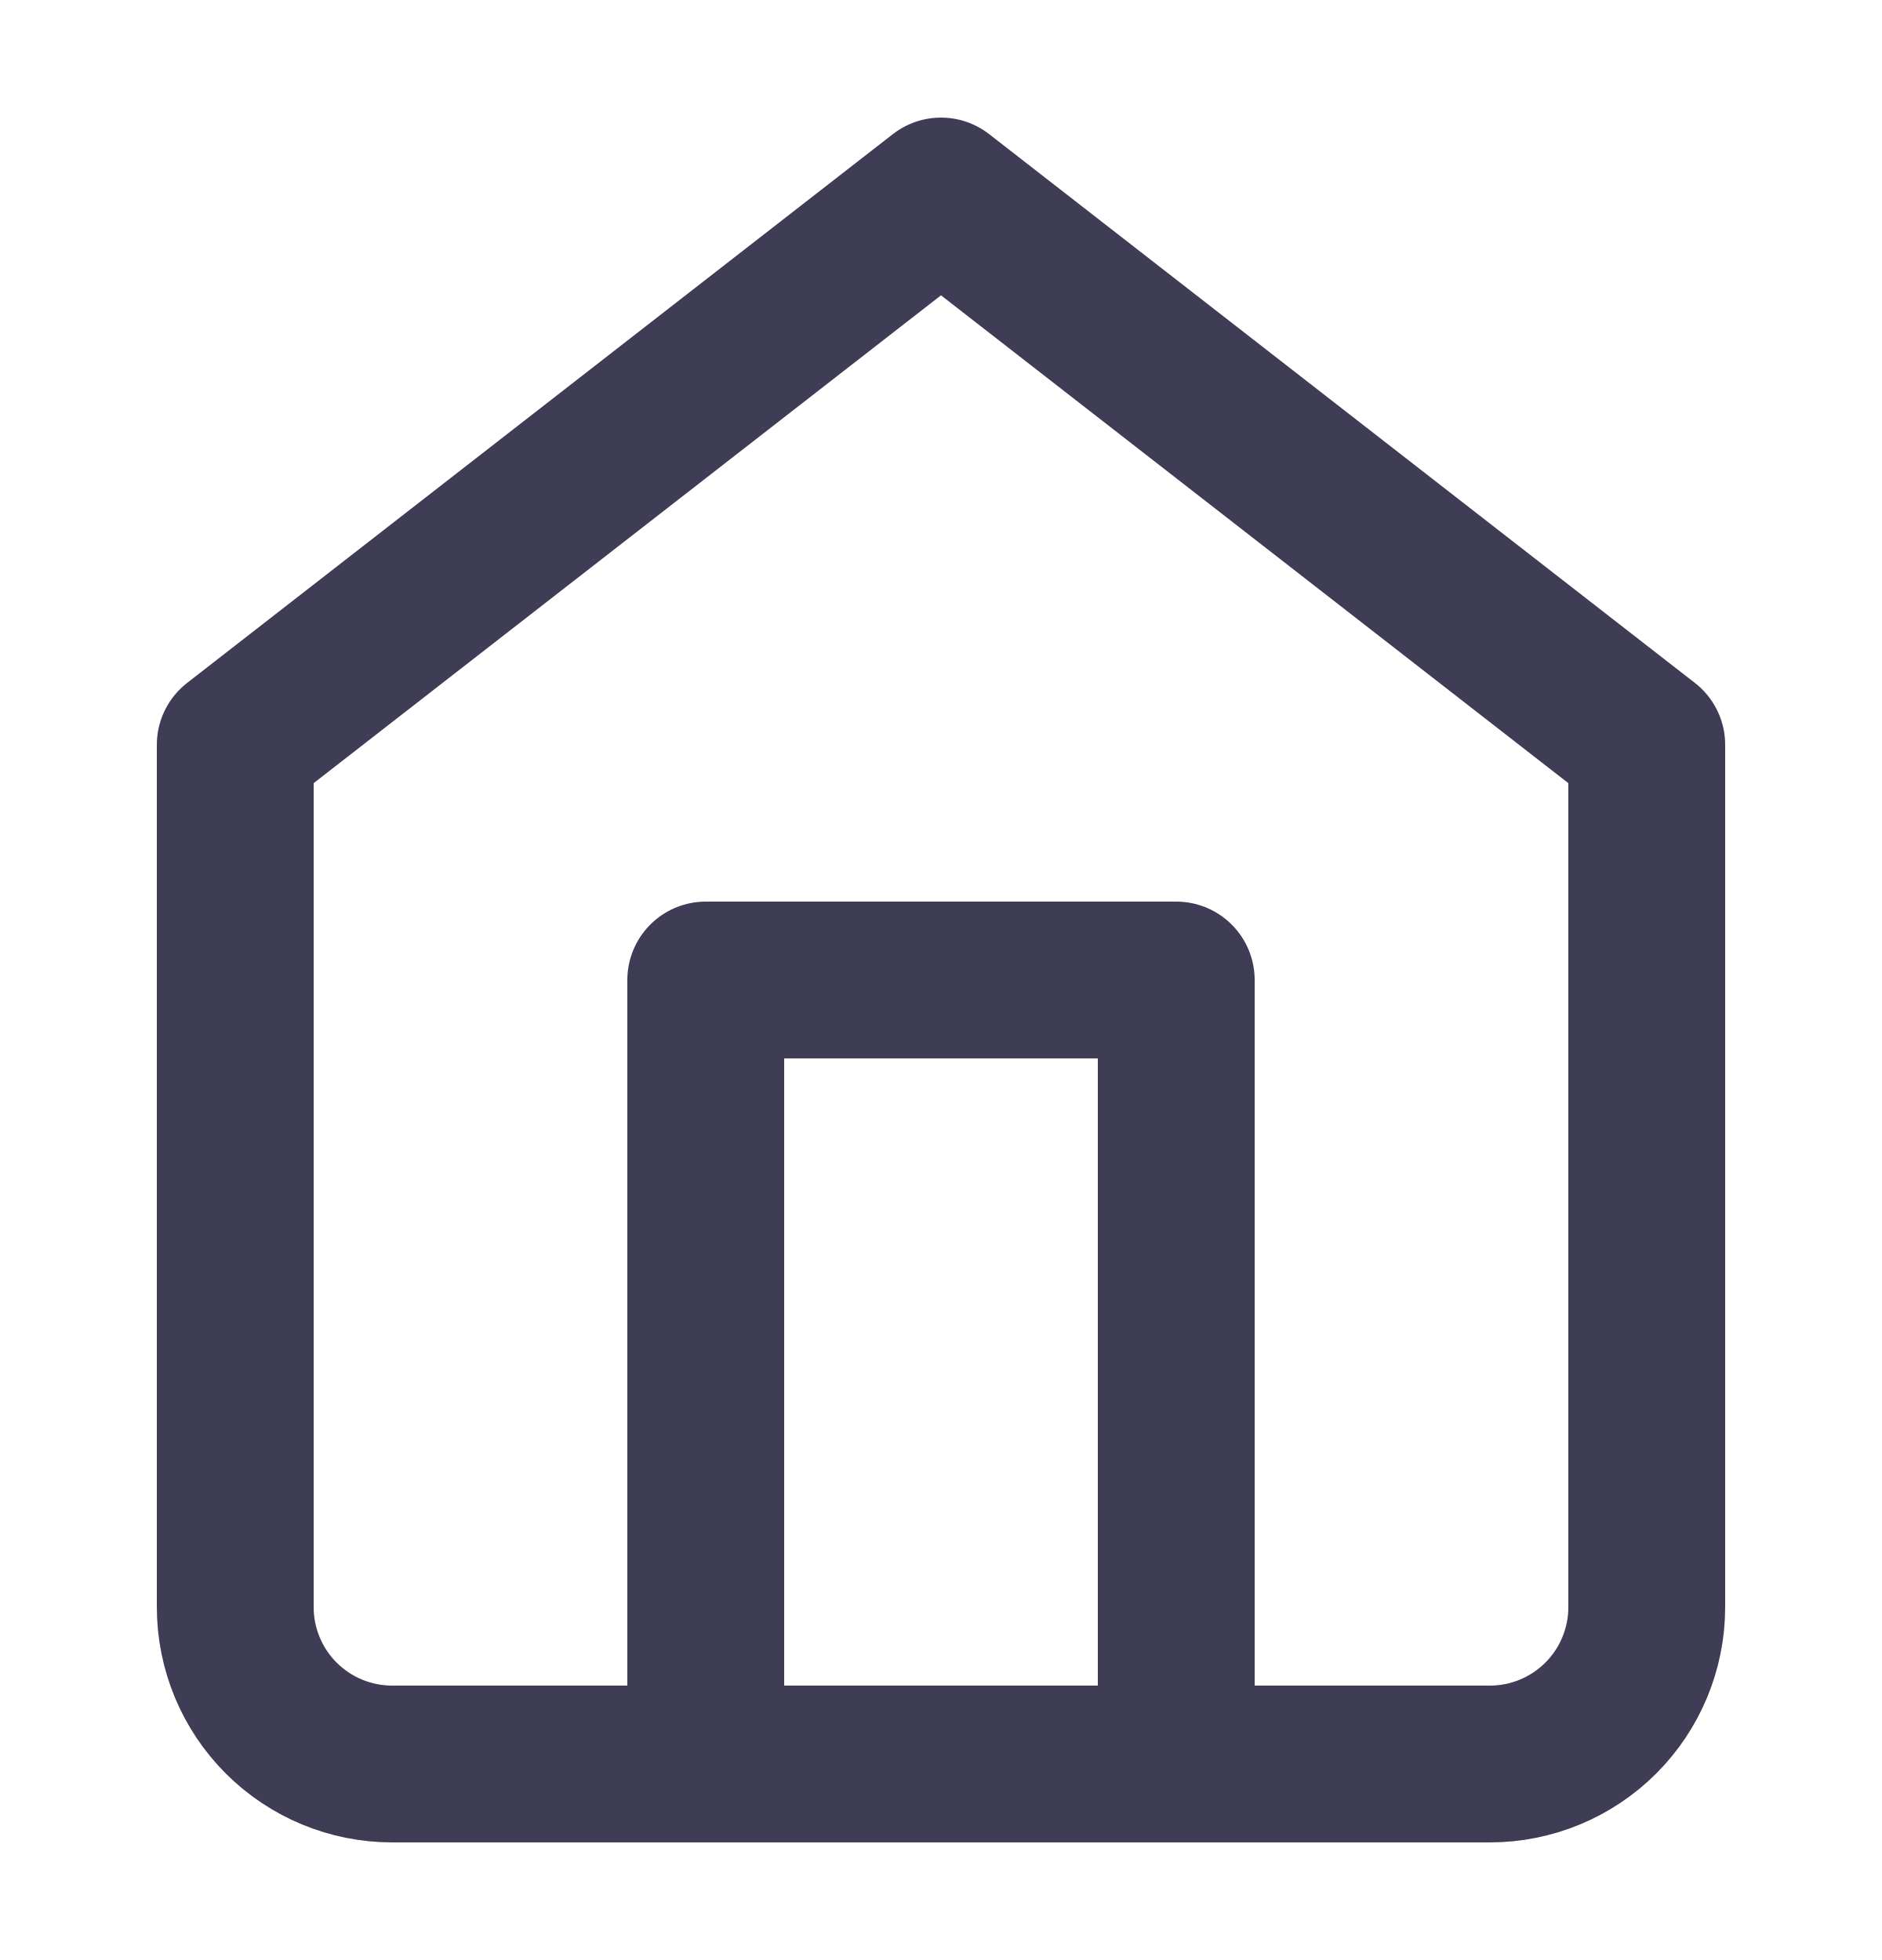
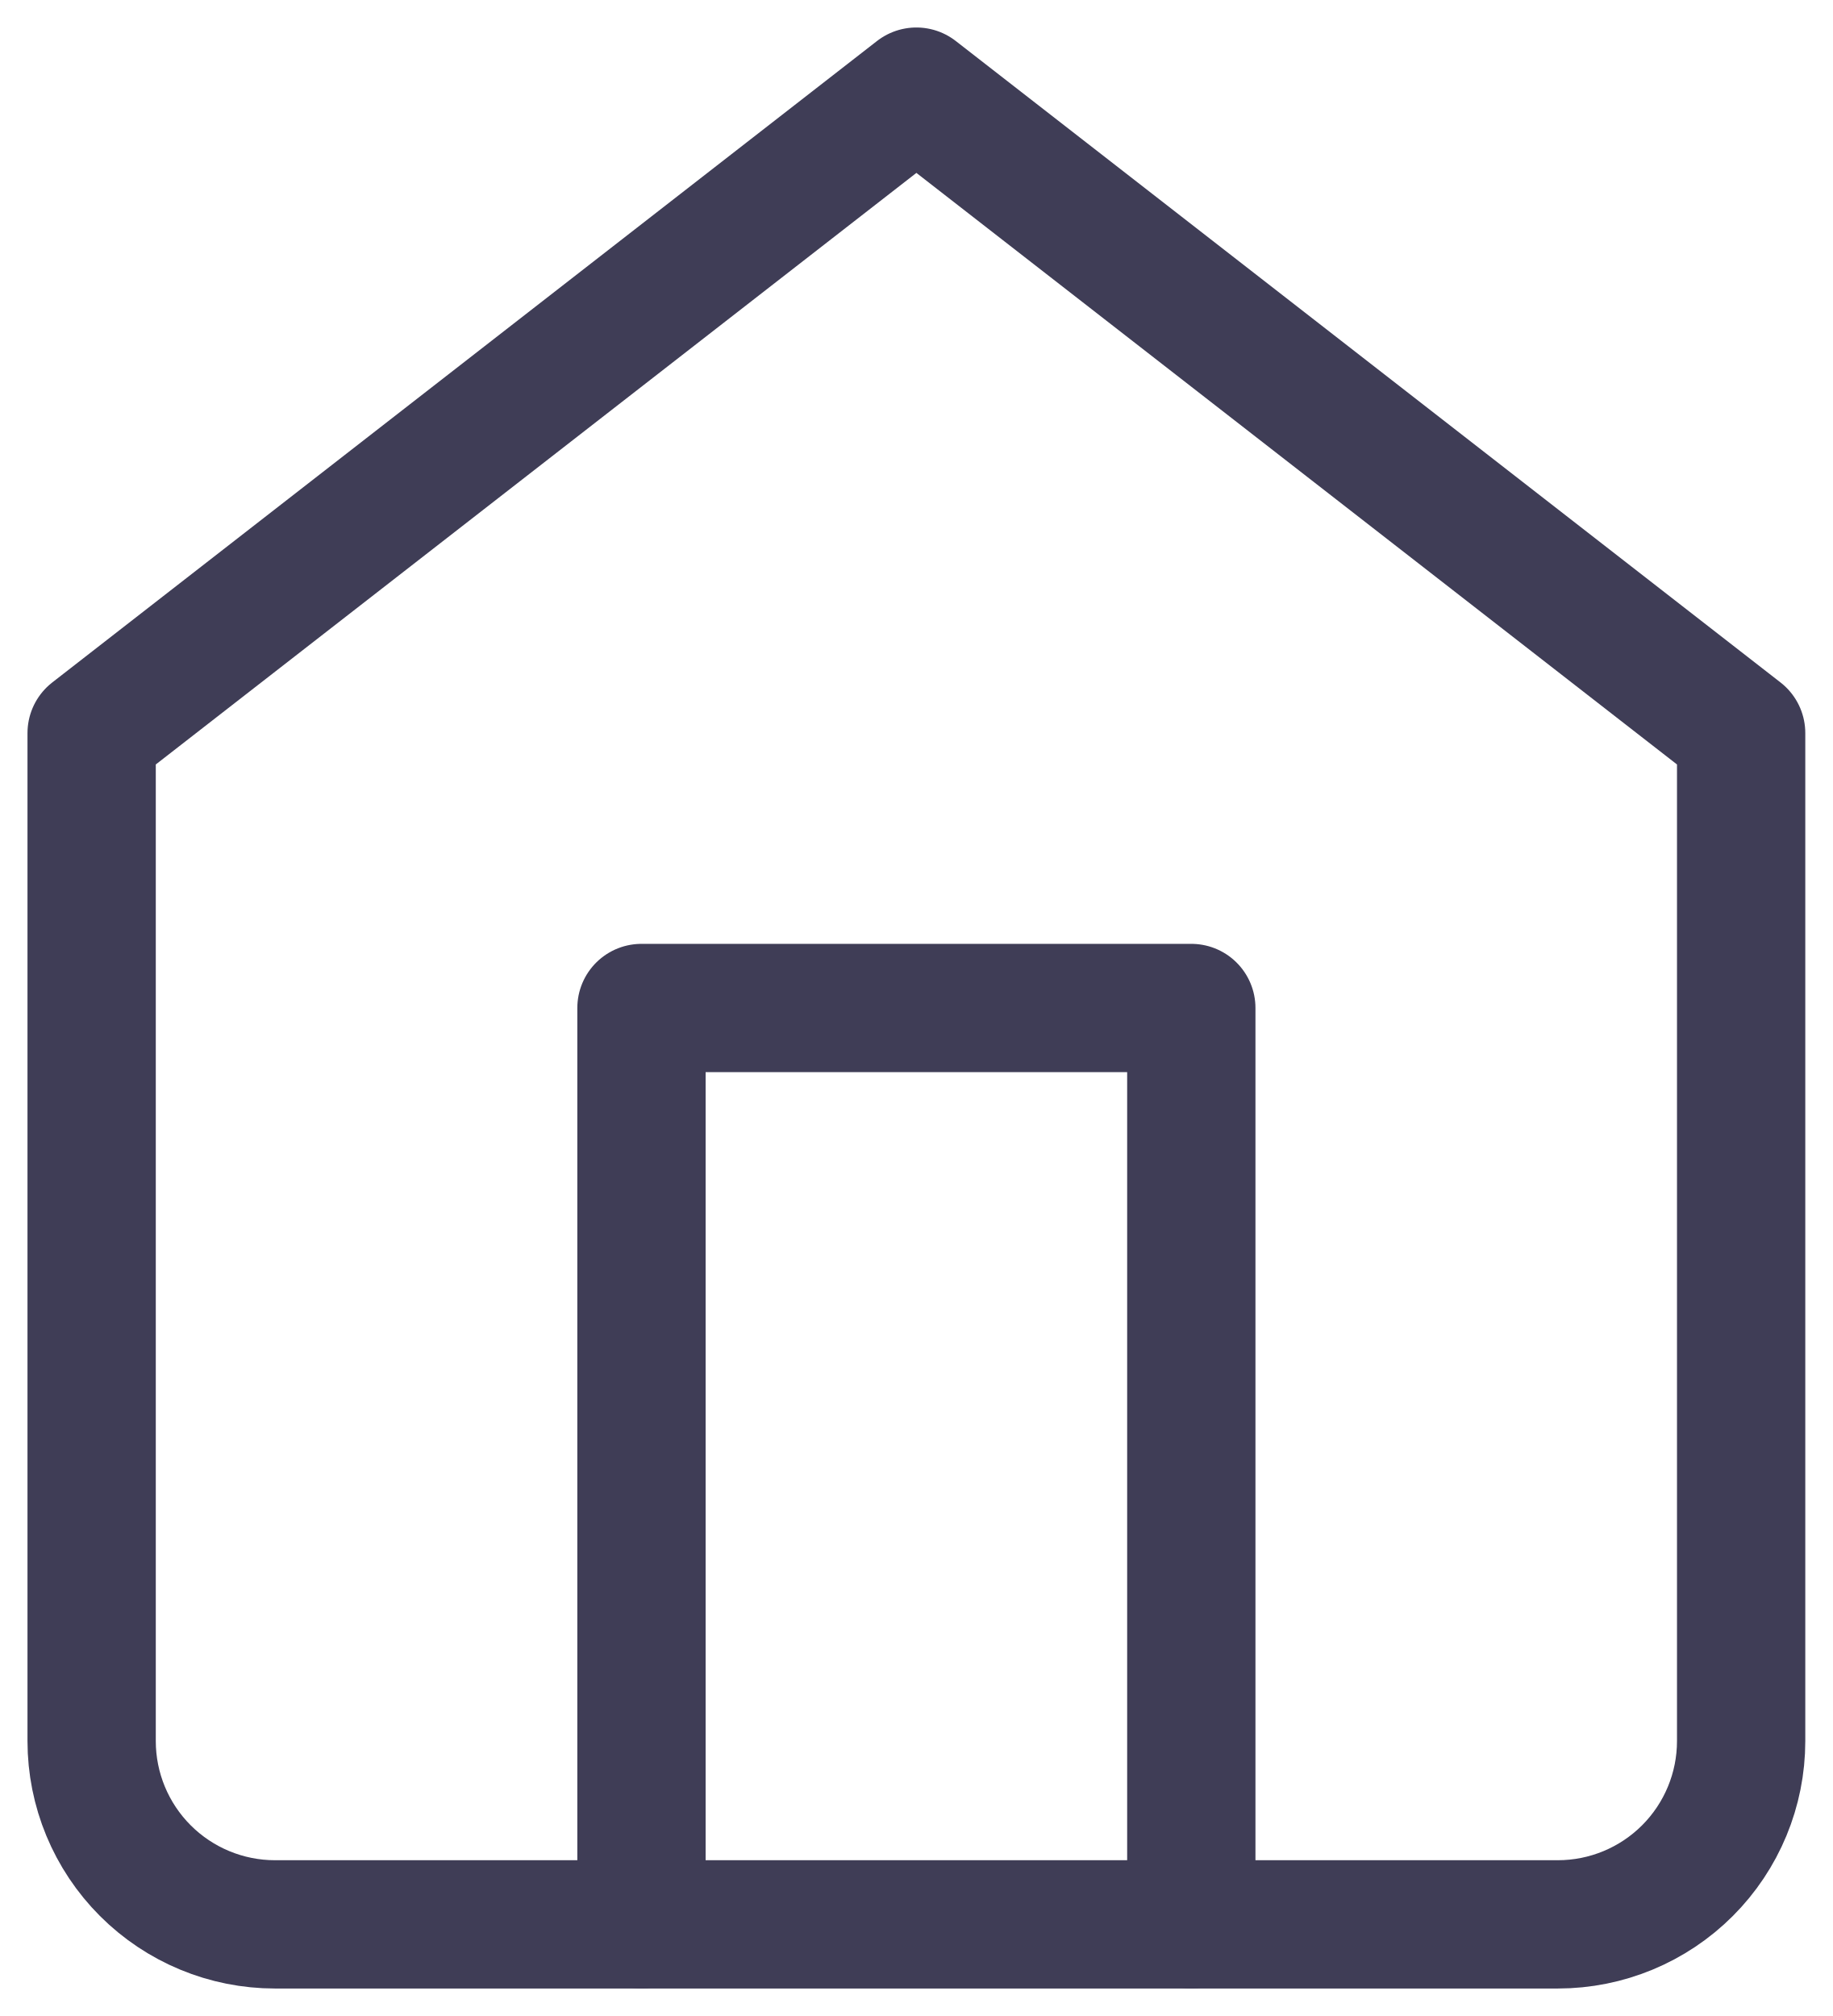
- <svg xmlns="http://www.w3.org/2000/svg" width="24" height="25" viewBox="0 0 24 25" fill="none">
-   <path d="M3 9.5L12 2.5L21 9.5V20.5C21 21.03 20.789 21.539 20.414 21.914C20.039 22.289 19.53 22.5 19 22.5H5C4.47 22.5 3.961 22.289 3.586 21.914C3.211 21.539 3 21.03 3 20.5V9.5Z" stroke="#3F3D56" stroke-width="2" stroke-linecap="round" stroke-linejoin="round" />
-   <path d="M9 22.5V12.5H15V22.5" stroke="#3F3D56" stroke-width="2" stroke-linecap="round" stroke-linejoin="round" />
+ <svg xmlns="http://www.w3.org/2000/svg" width="20" height="22" viewBox="0 0 20 22" fill="none">
+   <path d="M1 8L10 1L19 8V19C19 19.53 18.789 20.039 18.414 20.414C18.039 20.789 17.53 21 17 21H3C2.47 21 1.961 20.789 1.586 20.414C1.211 20.039 1 19.53 1 19V8Z" stroke="#3F3D56" stroke-width="1.4" stroke-linecap="round" stroke-linejoin="round" />
+   <path d="M7 21V11H13V21" stroke="#3F3D56" stroke-width="1.4" stroke-linecap="round" stroke-linejoin="round" />
</svg>
